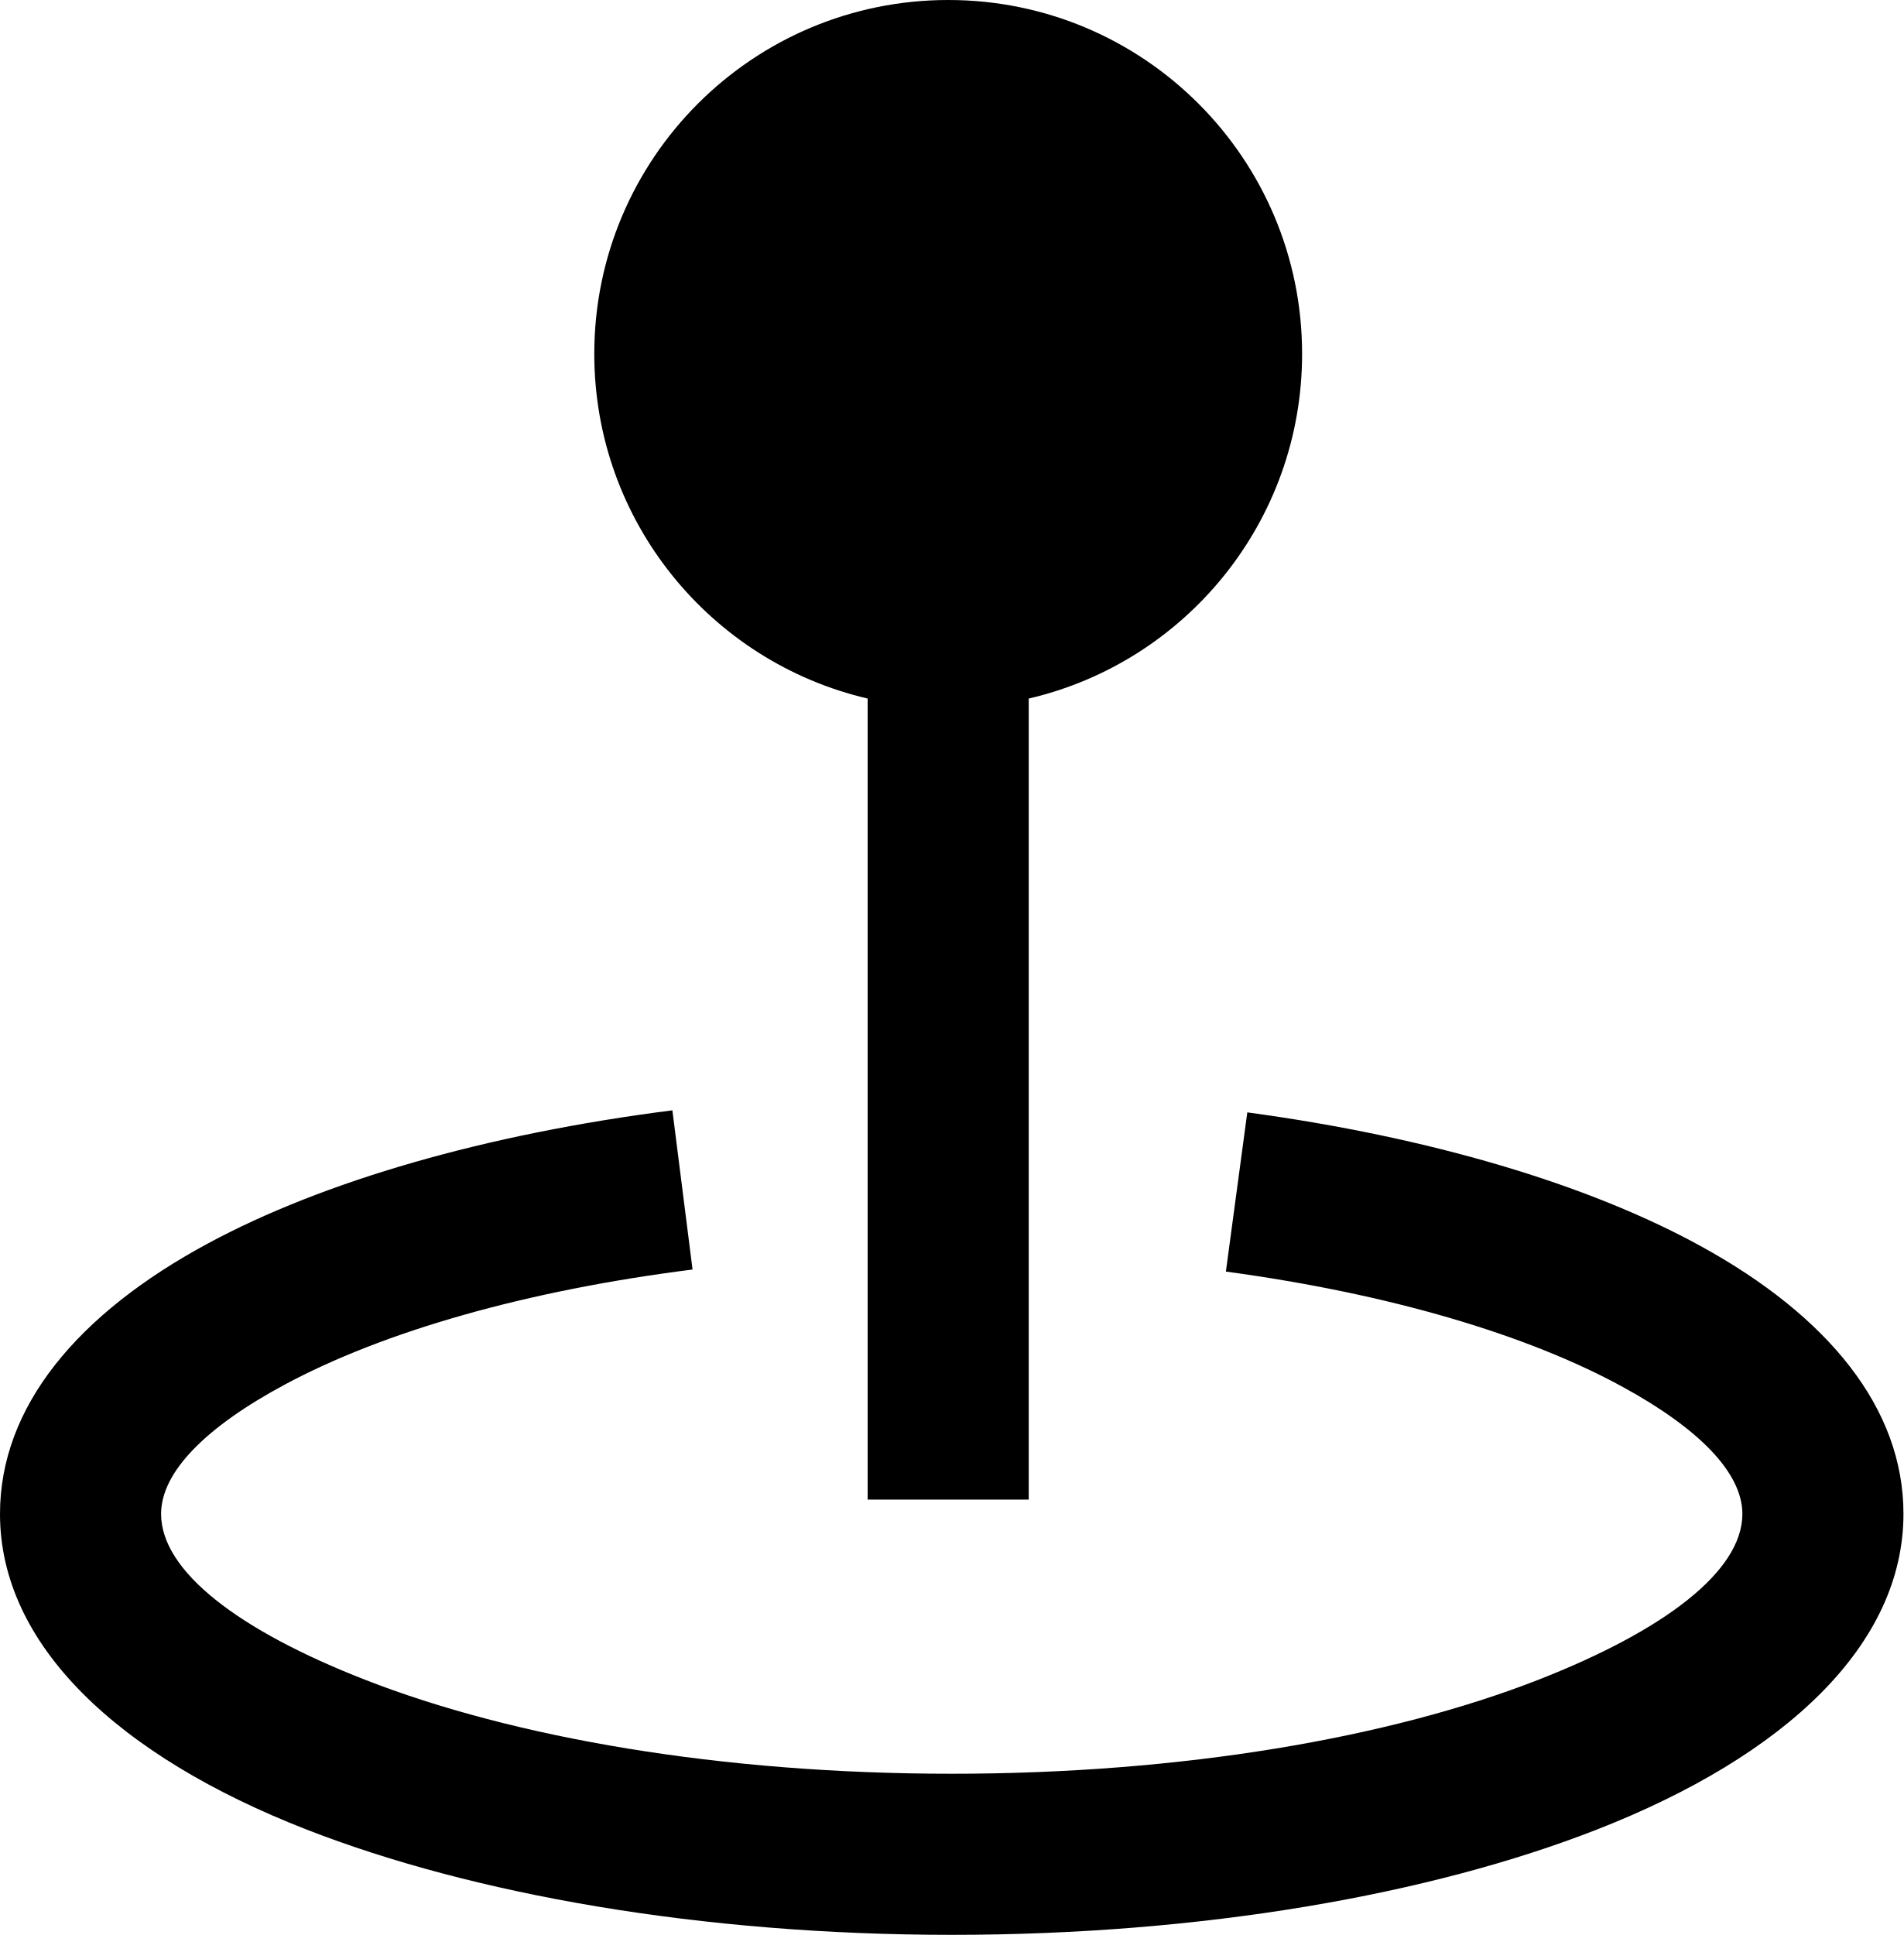
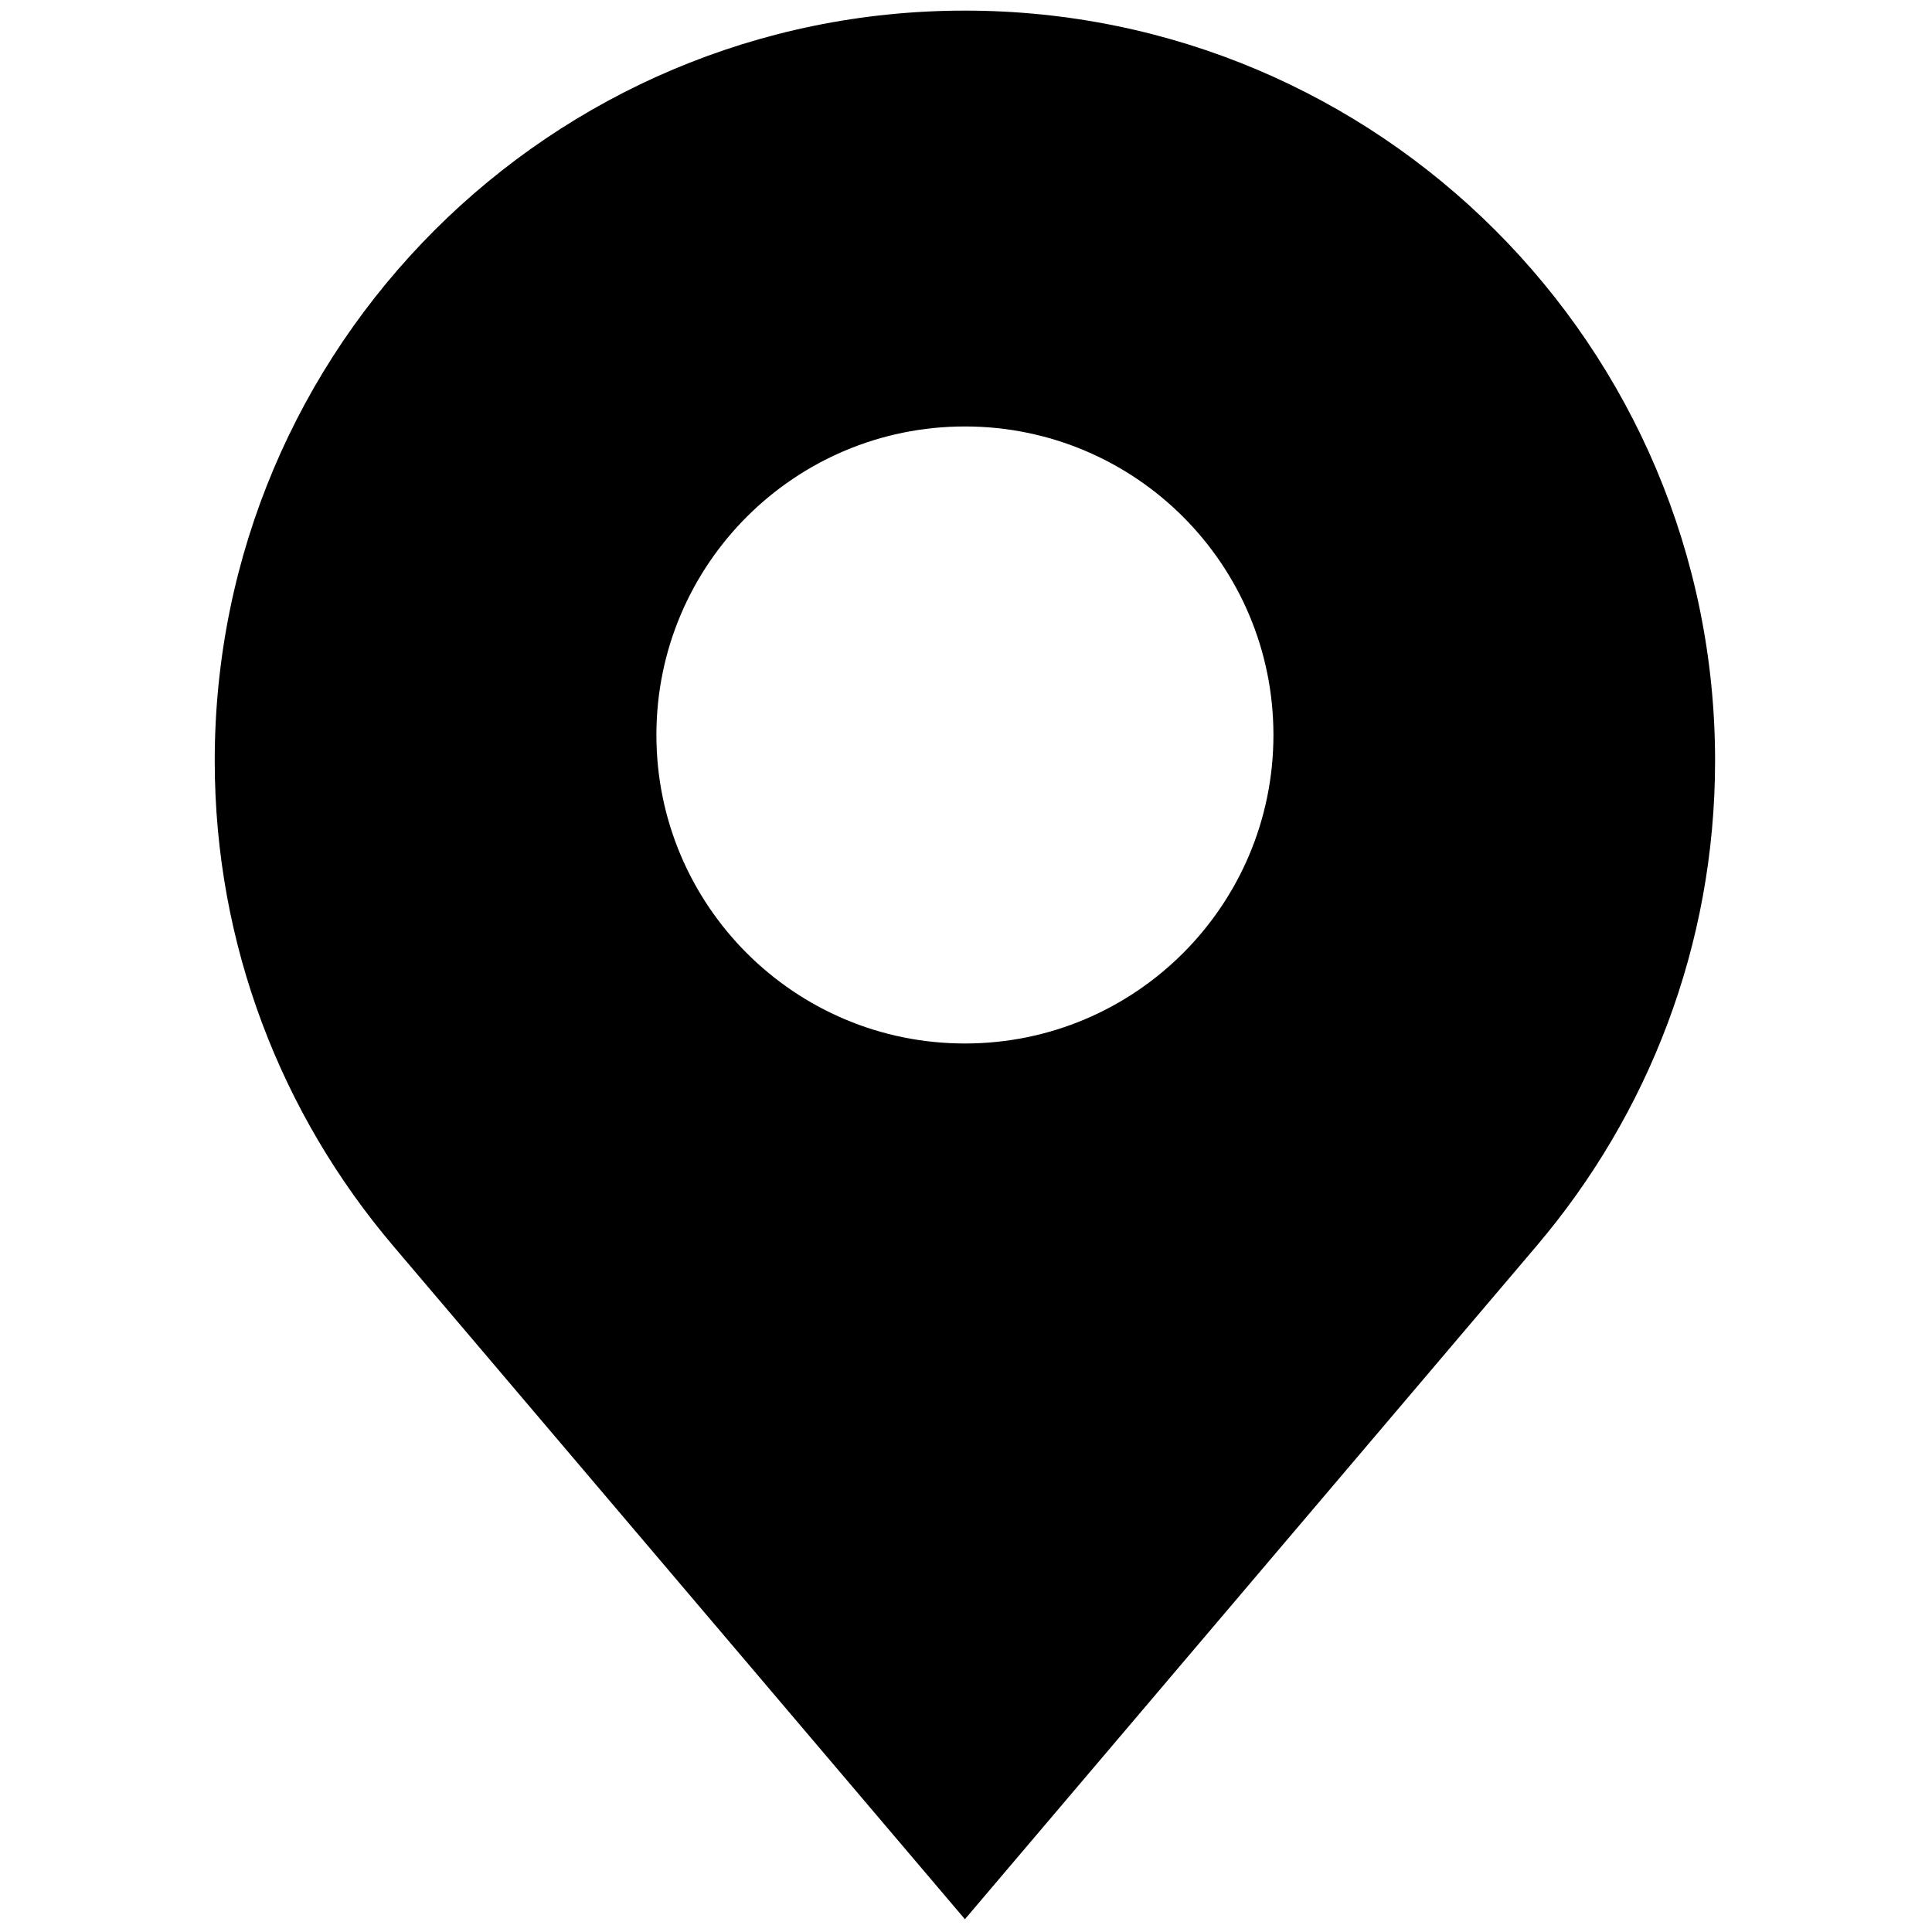
- <svg xmlns="http://www.w3.org/2000/svg" version="1.1" id="Layer_1" x="0px" y="0px" viewBox="0 0 120.87 122.88" style="enable-background:new 0 0 120.87 122.88" xml:space="preserve">
-   <g>
-     <path d="M79.21,70.64c11.61,1.57,21.65,4.57,28.79,8.49c8.11,4.45,12.88,10.3,12.88,17c0,8.29-7.44,15.35-19.46,20.05 c-10.58,4.14-25.07,6.69-40.98,6.69c-15.9,0-30.4-2.56-40.98-6.69C7.44,111.49,0,104.43,0,96.14c0-6.8,4.91-12.71,13.23-17.19 c7.32-3.94,17.6-6.93,29.47-8.44l1.28,10.11c-10.6,1.34-19.64,3.94-25.92,7.32c-4.93,2.65-7.83,5.51-7.83,8.2 c0,3.65,4.95,7.41,12.95,10.53c9.44,3.69,22.61,5.97,37.26,5.97c14.65,0,27.82-2.28,37.26-5.97c8-3.13,12.95-6.89,12.95-10.53 c0-2.63-2.8-5.44-7.57-8.05c-6.09-3.34-14.88-5.94-25.23-7.34L79.21,70.64L79.21,70.64z M65.33,44.36v50.87H55.1V44.36 c-9.95-2.32-17.36-11.24-17.36-21.89C37.74,10.06,47.8,0,60.22,0c12.41,0,22.47,10.06,22.47,22.47 C82.69,33.13,75.28,42.05,65.33,44.36L65.33,44.36z" />
+ <svg xmlns="http://www.w3.org/2000/svg" version="1.1" width="256" height="256" viewBox="0 0 256 256" xml:space="preserve">
+   <defs>
+ </defs>
+   <g style="stroke: none; stroke-width: 0; stroke-dasharray: none; stroke-linecap: butt; stroke-linejoin: miter; stroke-miterlimit: 10; fill: none; fill-rule: nonzero; opacity: 1;" transform="translate(1.406593 1.406593) scale(2.81 2.81)">
+     <path d="M 45 0 C 25.463 0 9.625 15.838 9.625 35.375 c 0 8.722 3.171 16.693 8.404 22.861 L 45 90 l 26.97 -31.765 c 5.233 -6.167 8.404 -14.139 8.404 -22.861 C 80.375 15.838 64.537 0 45 0 z M 45 48.705 c -8.035 0 -14.548 -6.513 -14.548 -14.548 c 0 -8.035 6.513 -14.548 14.548 -14.548 s 14.548 6.513 14.548 14.548 C 59.548 42.192 53.035 48.705 45 48.705 z" style="stroke: none; stroke-width: 1; stroke-dasharray: none; stroke-linecap: butt; stroke-linejoin: miter; stroke-miterlimit: 10; fill: rgb(0,0,0); fill-rule: nonzero; opacity: 1;" transform=" matrix(1 0 0 1 0 0) " stroke-linecap="round" />
  </g>
</svg>
